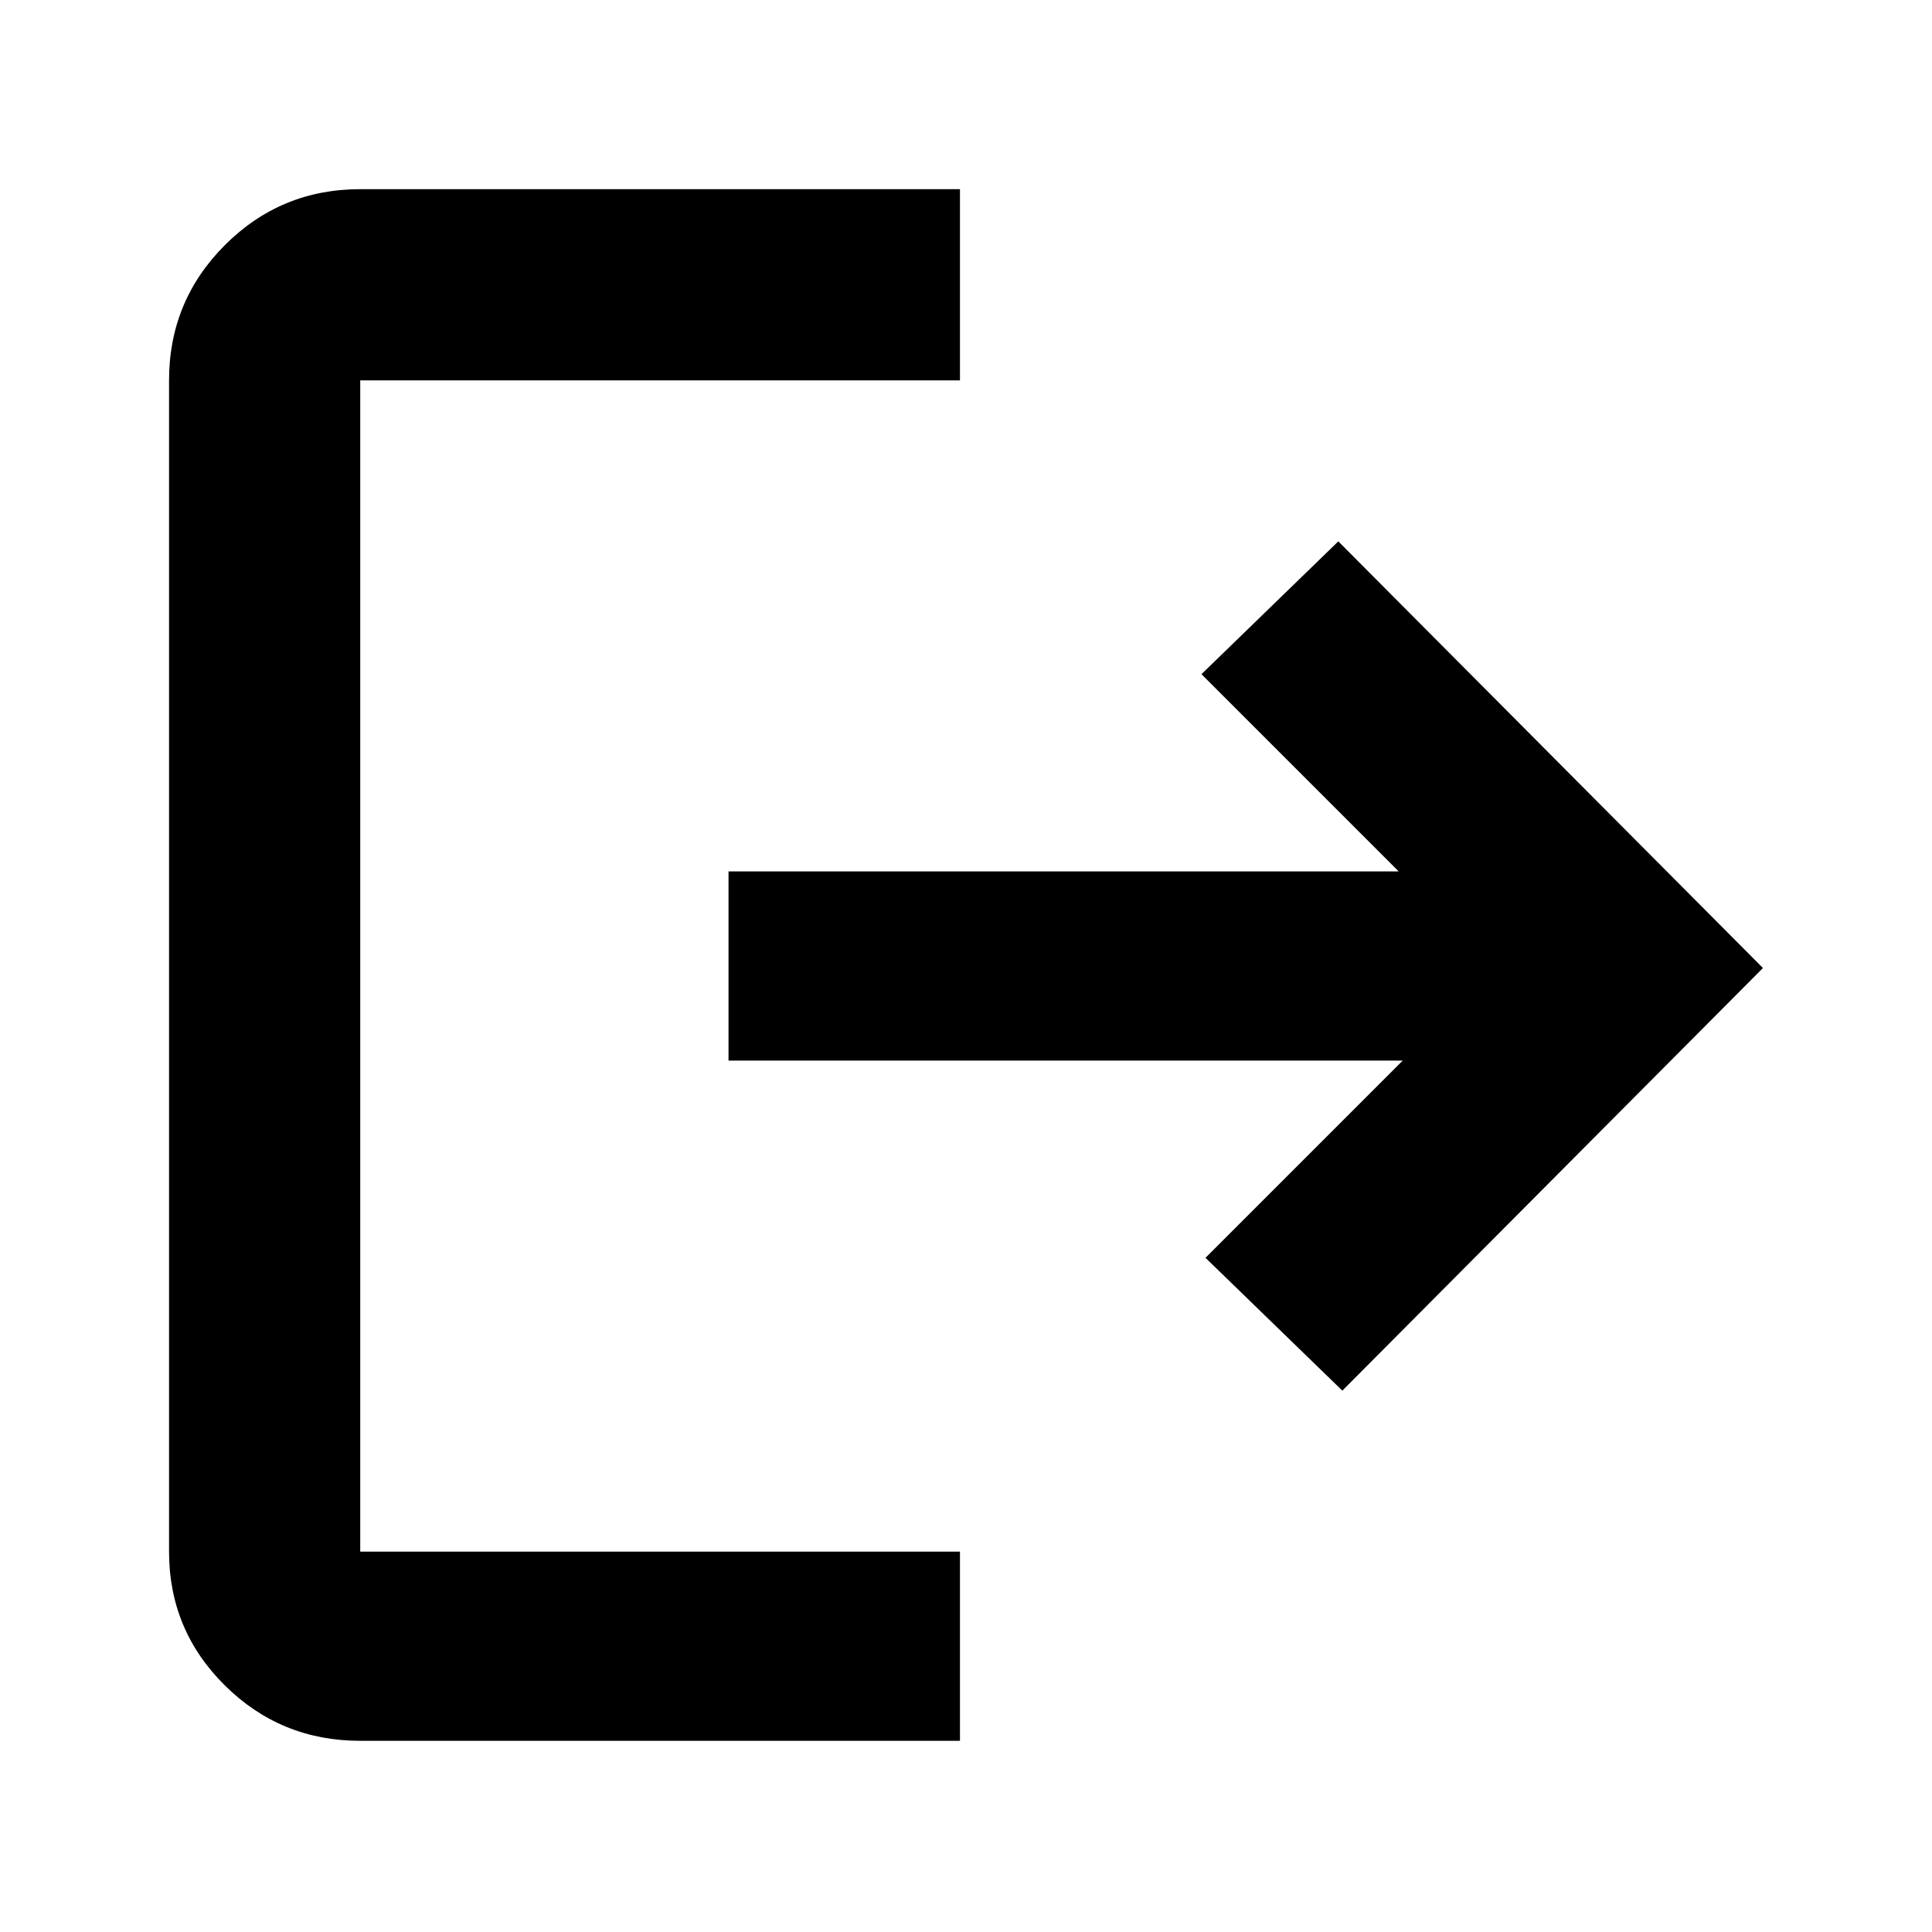
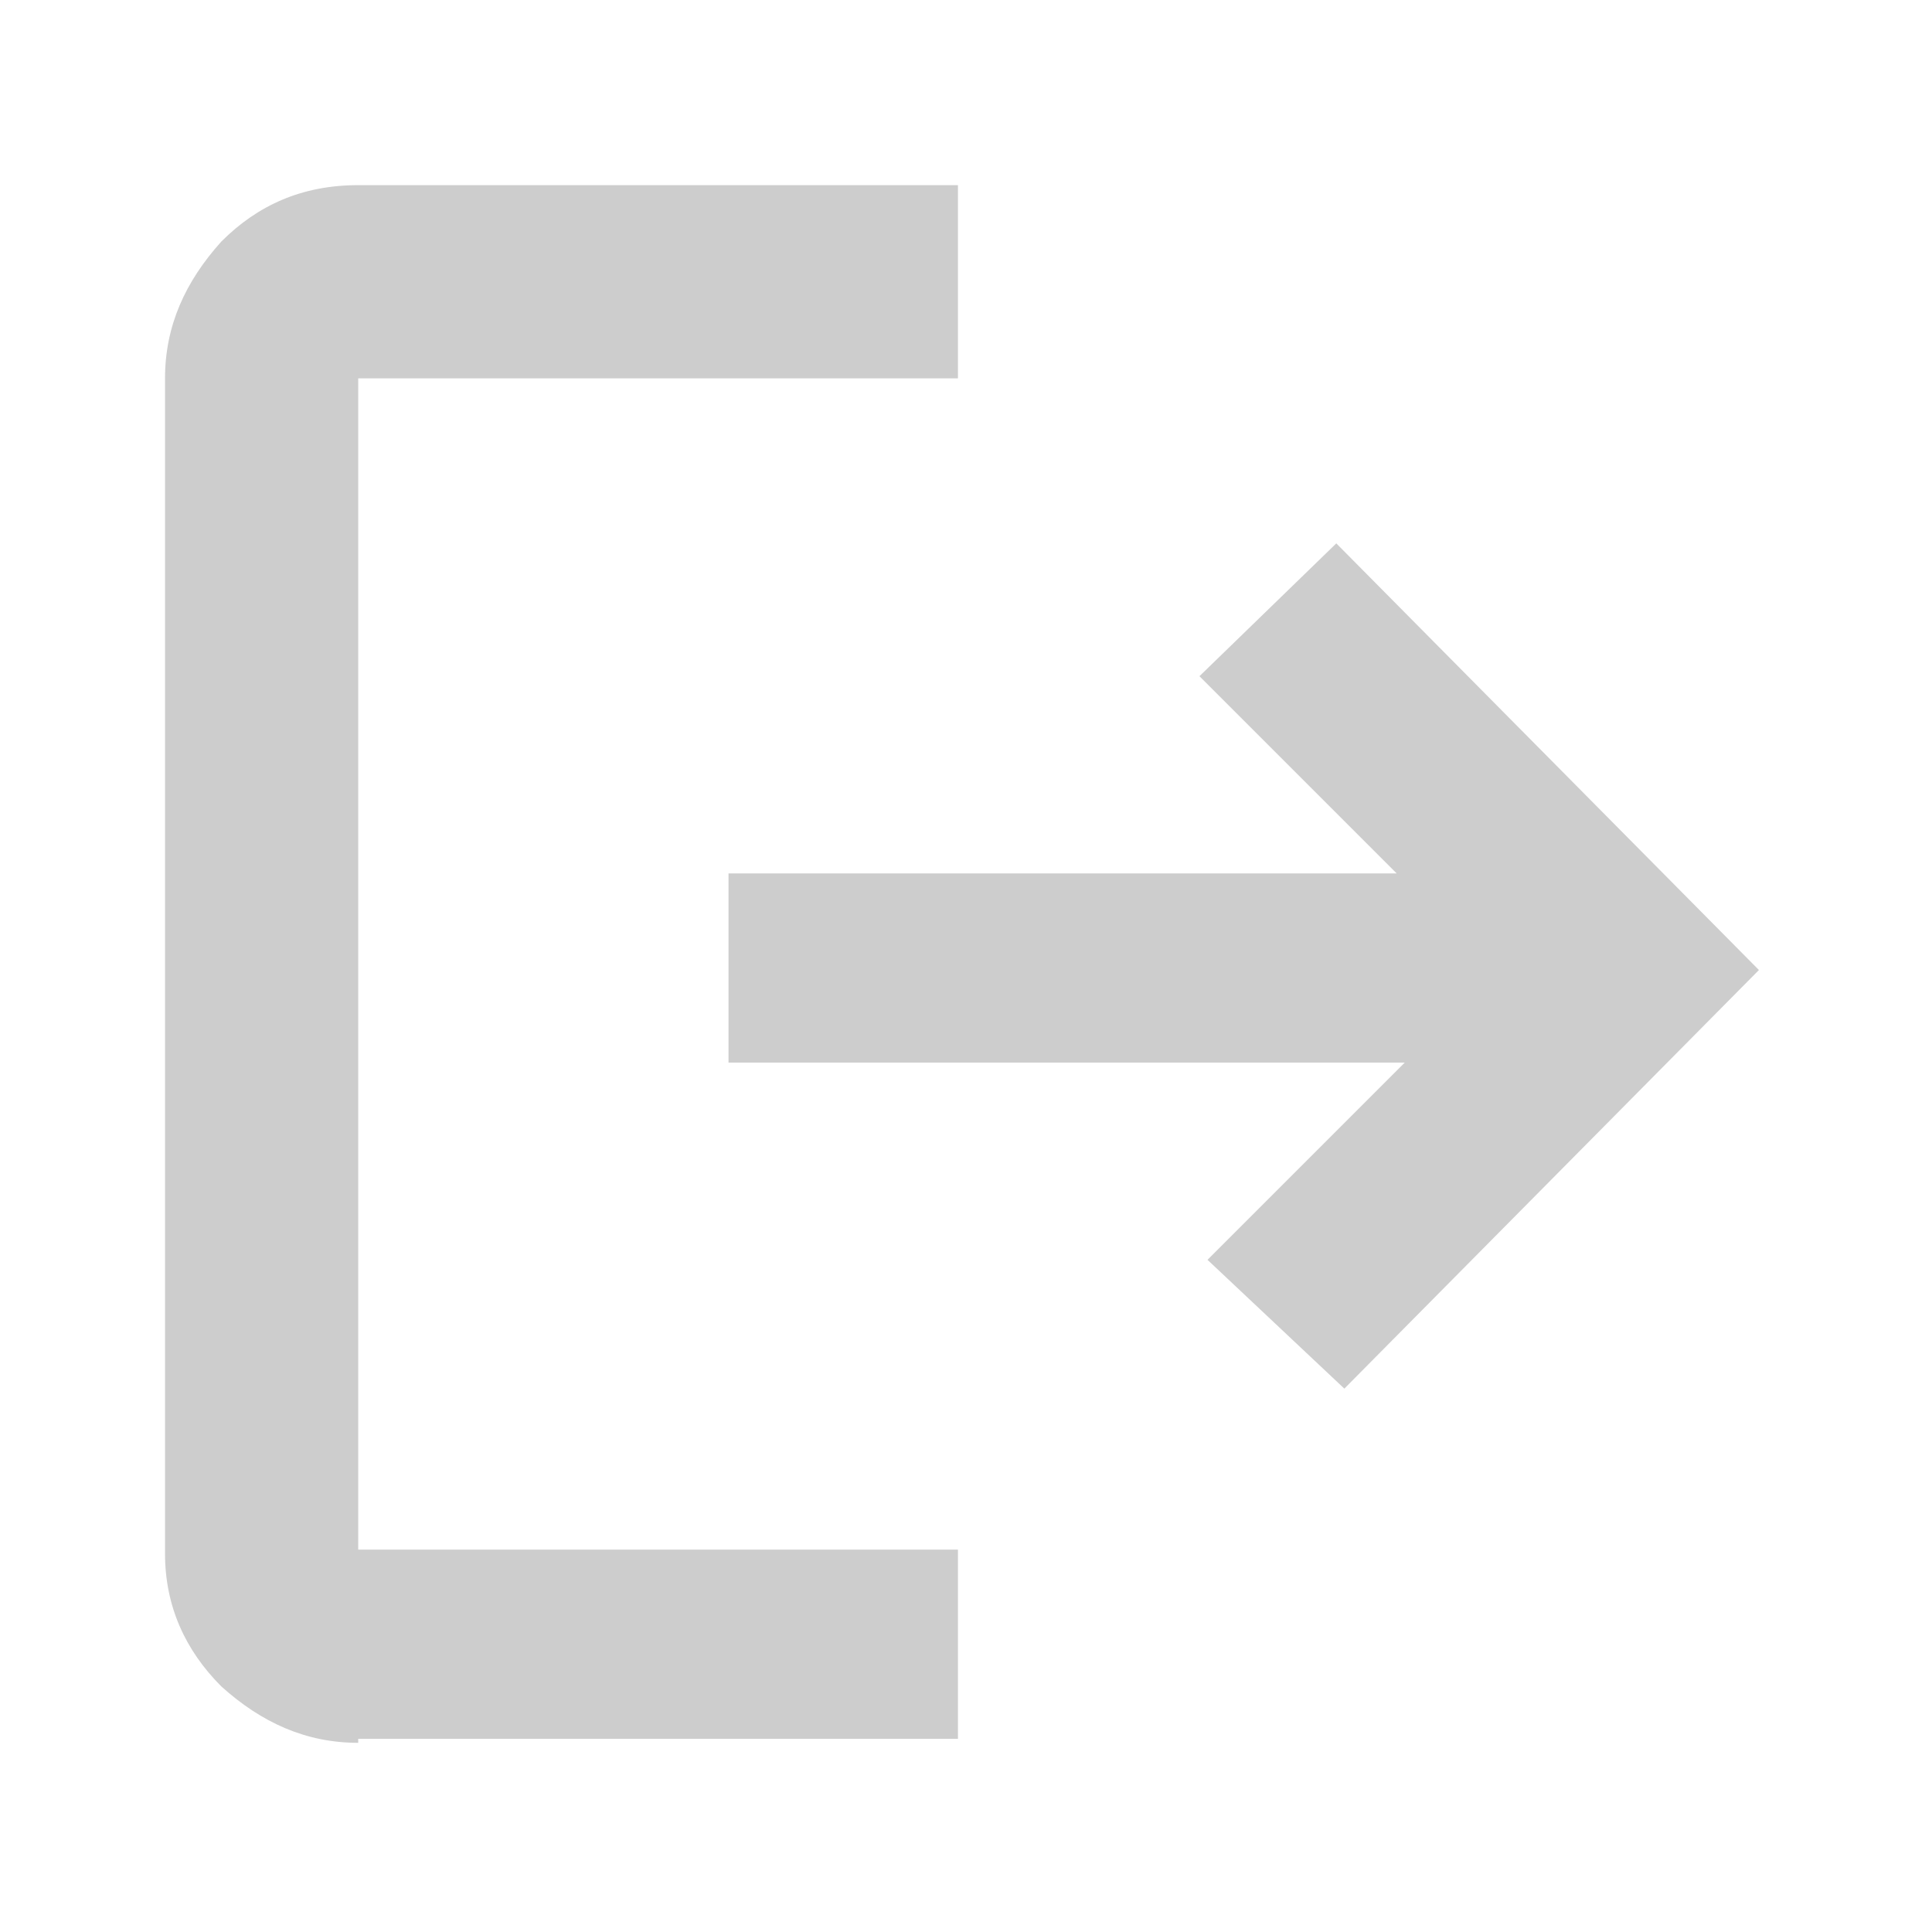
- <svg xmlns="http://www.w3.org/2000/svg" height="48" viewBox="0 96 960 960" width="48">
-   <path d="M179 961q-39.462 0-67.231-27.475Q84 906.05 84 867V285q0-39.463 27.769-67.231Q139.538 190 179 190h298v95H179v582h298v94H179Zm488-174-68-66 98-98H362v-94h333l-98-98 68-66 211 212-209 210Z" />
+ <svg xmlns="http://www.w3.org/2000/svg" version="1.1" id="Calque_1" x="0px" y="0px" viewBox="0 0 48 48" style="enable-background:new 0 0 48 48;" xml:space="preserve">
+   <style type="text/css">
+ 	.st0{fill:#CDCDCD;}
+ </style>
+   <path class="st0" d="M8.9,43.3c-1.3,0-2.4-0.5-3.4-1.4c-0.9-0.9-1.4-2-1.4-3.3V9.4c0-1.3,0.5-2.4,1.4-3.4c0.9-0.9,2-1.4,3.4-1.4  h14.9v4.8H8.9v29.1h14.9v4.7H8.9z M33.4,34.5L30,31.3l4.9-4.9H18.1v-4.7h16.6l-4.9-4.9l3.4-3.3l10.5,10.6L33.4,34.5z" />
</svg>
